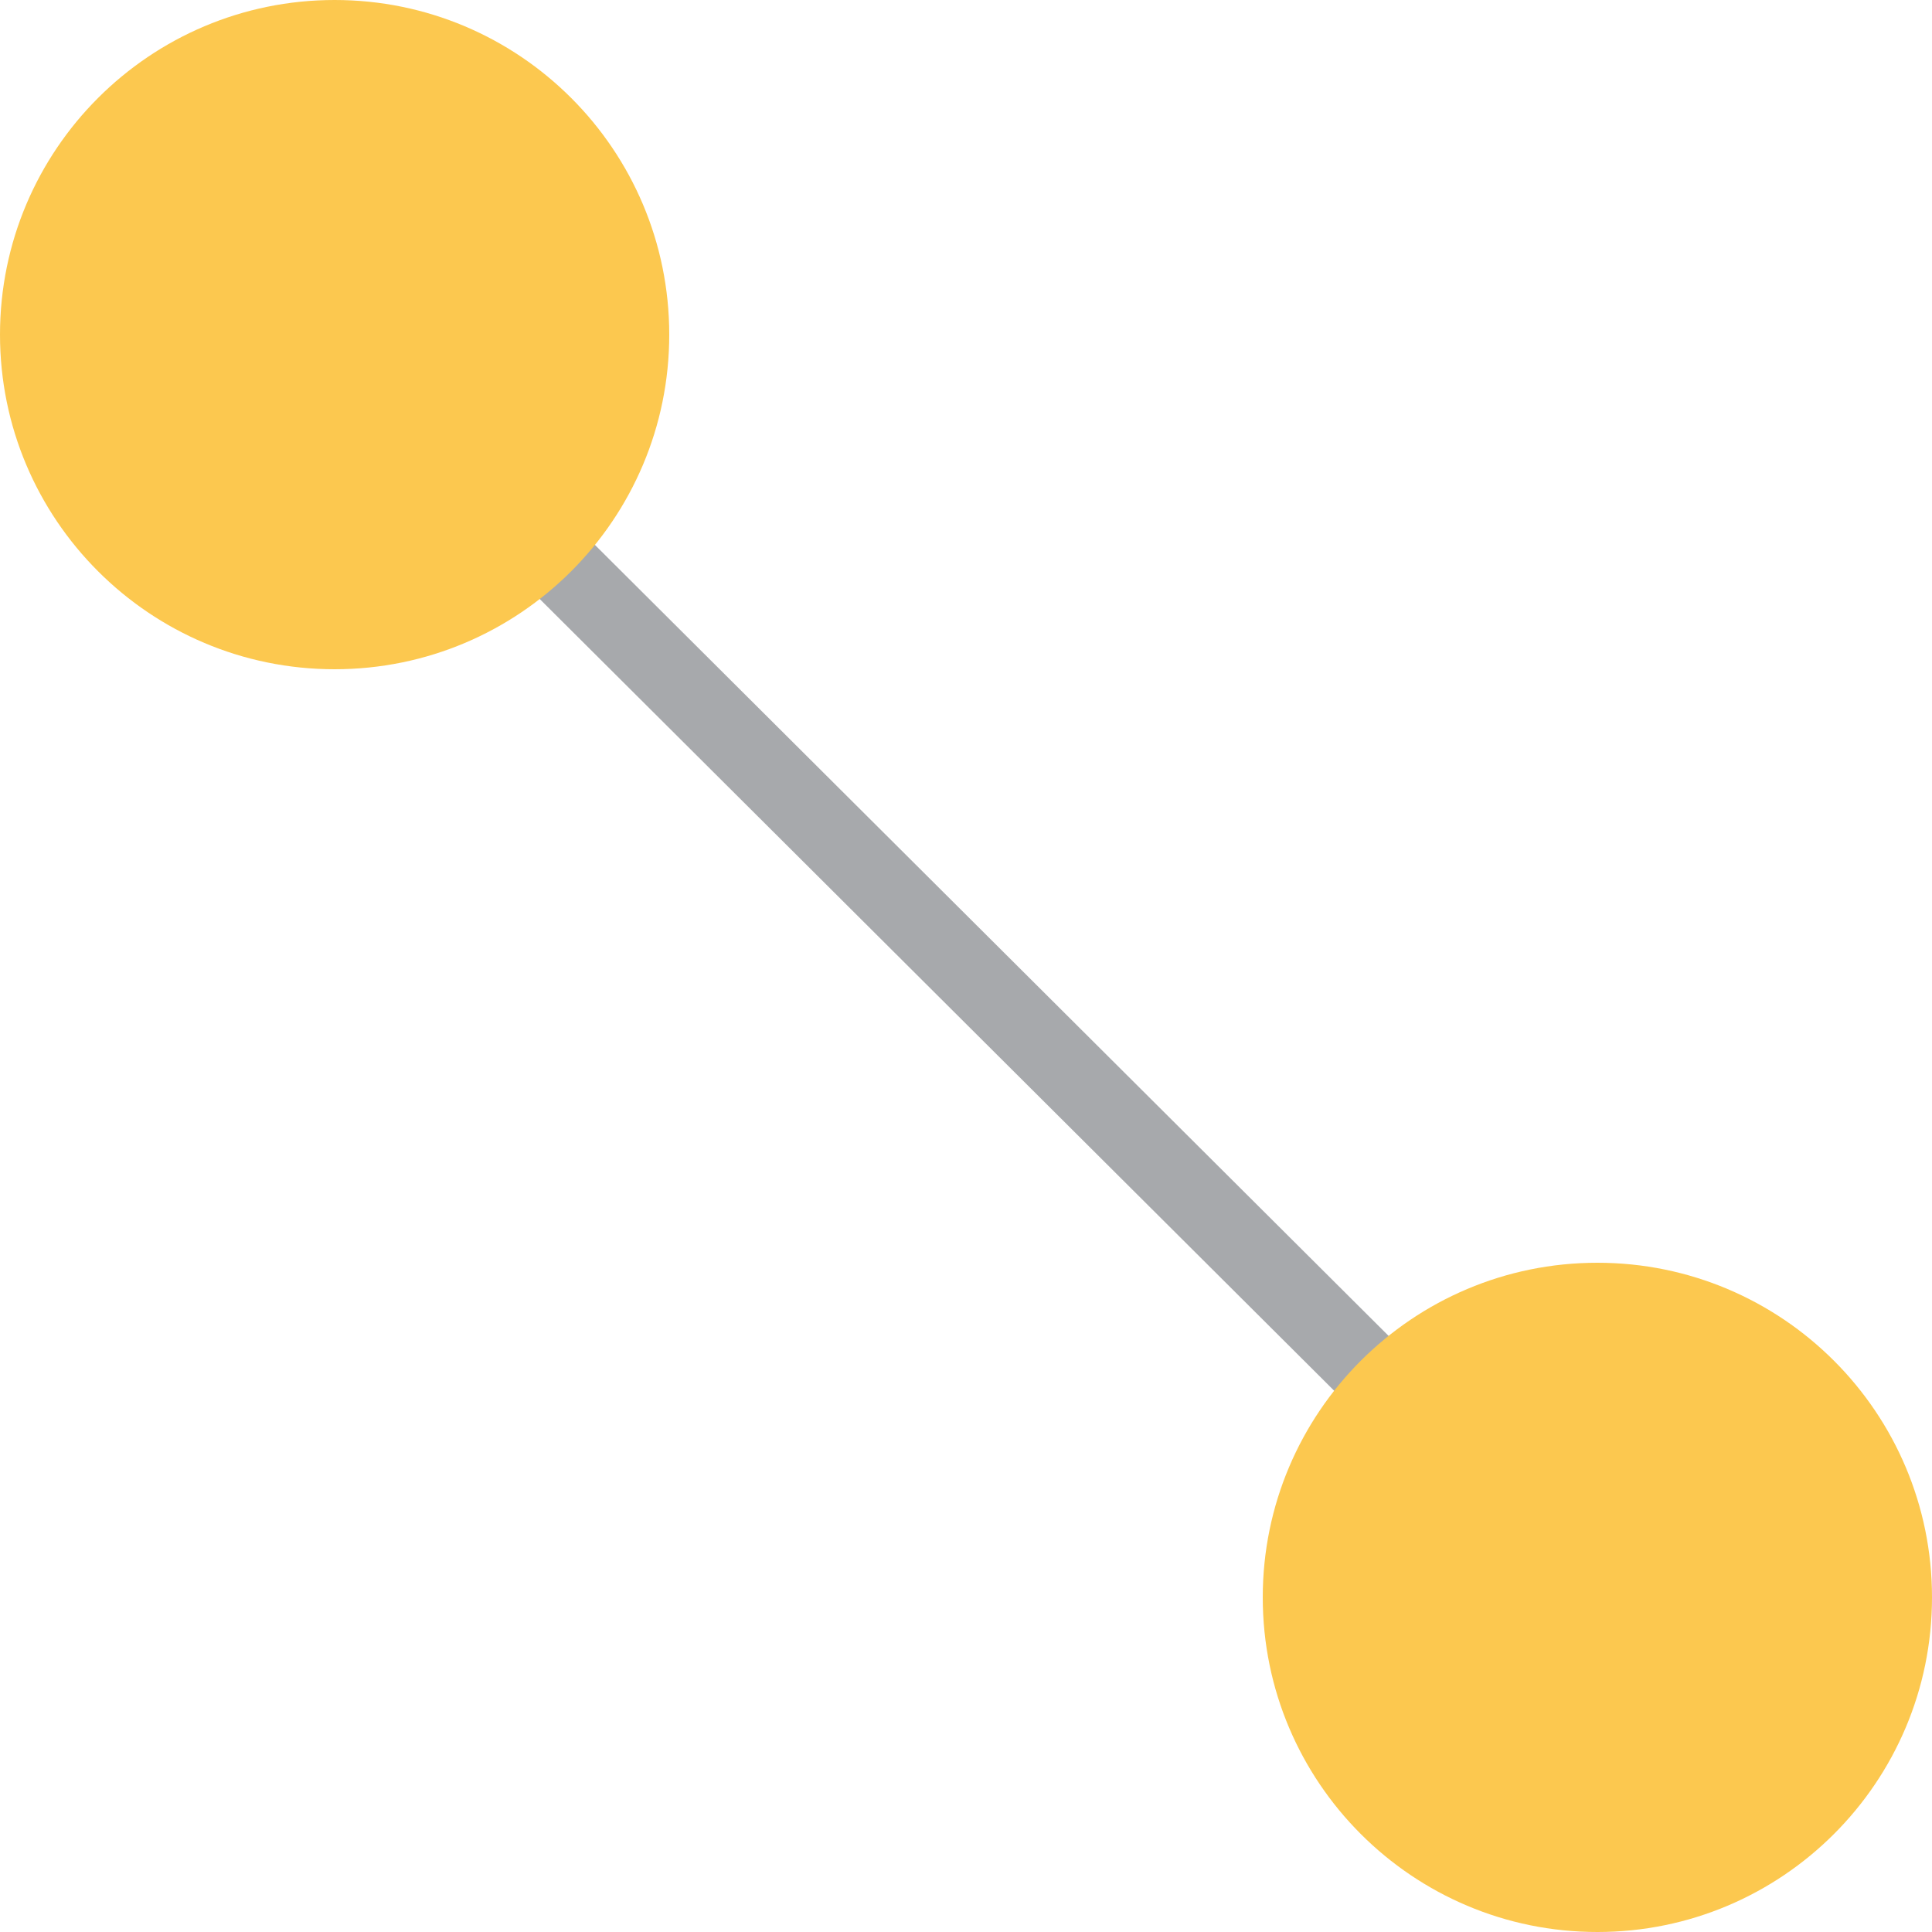
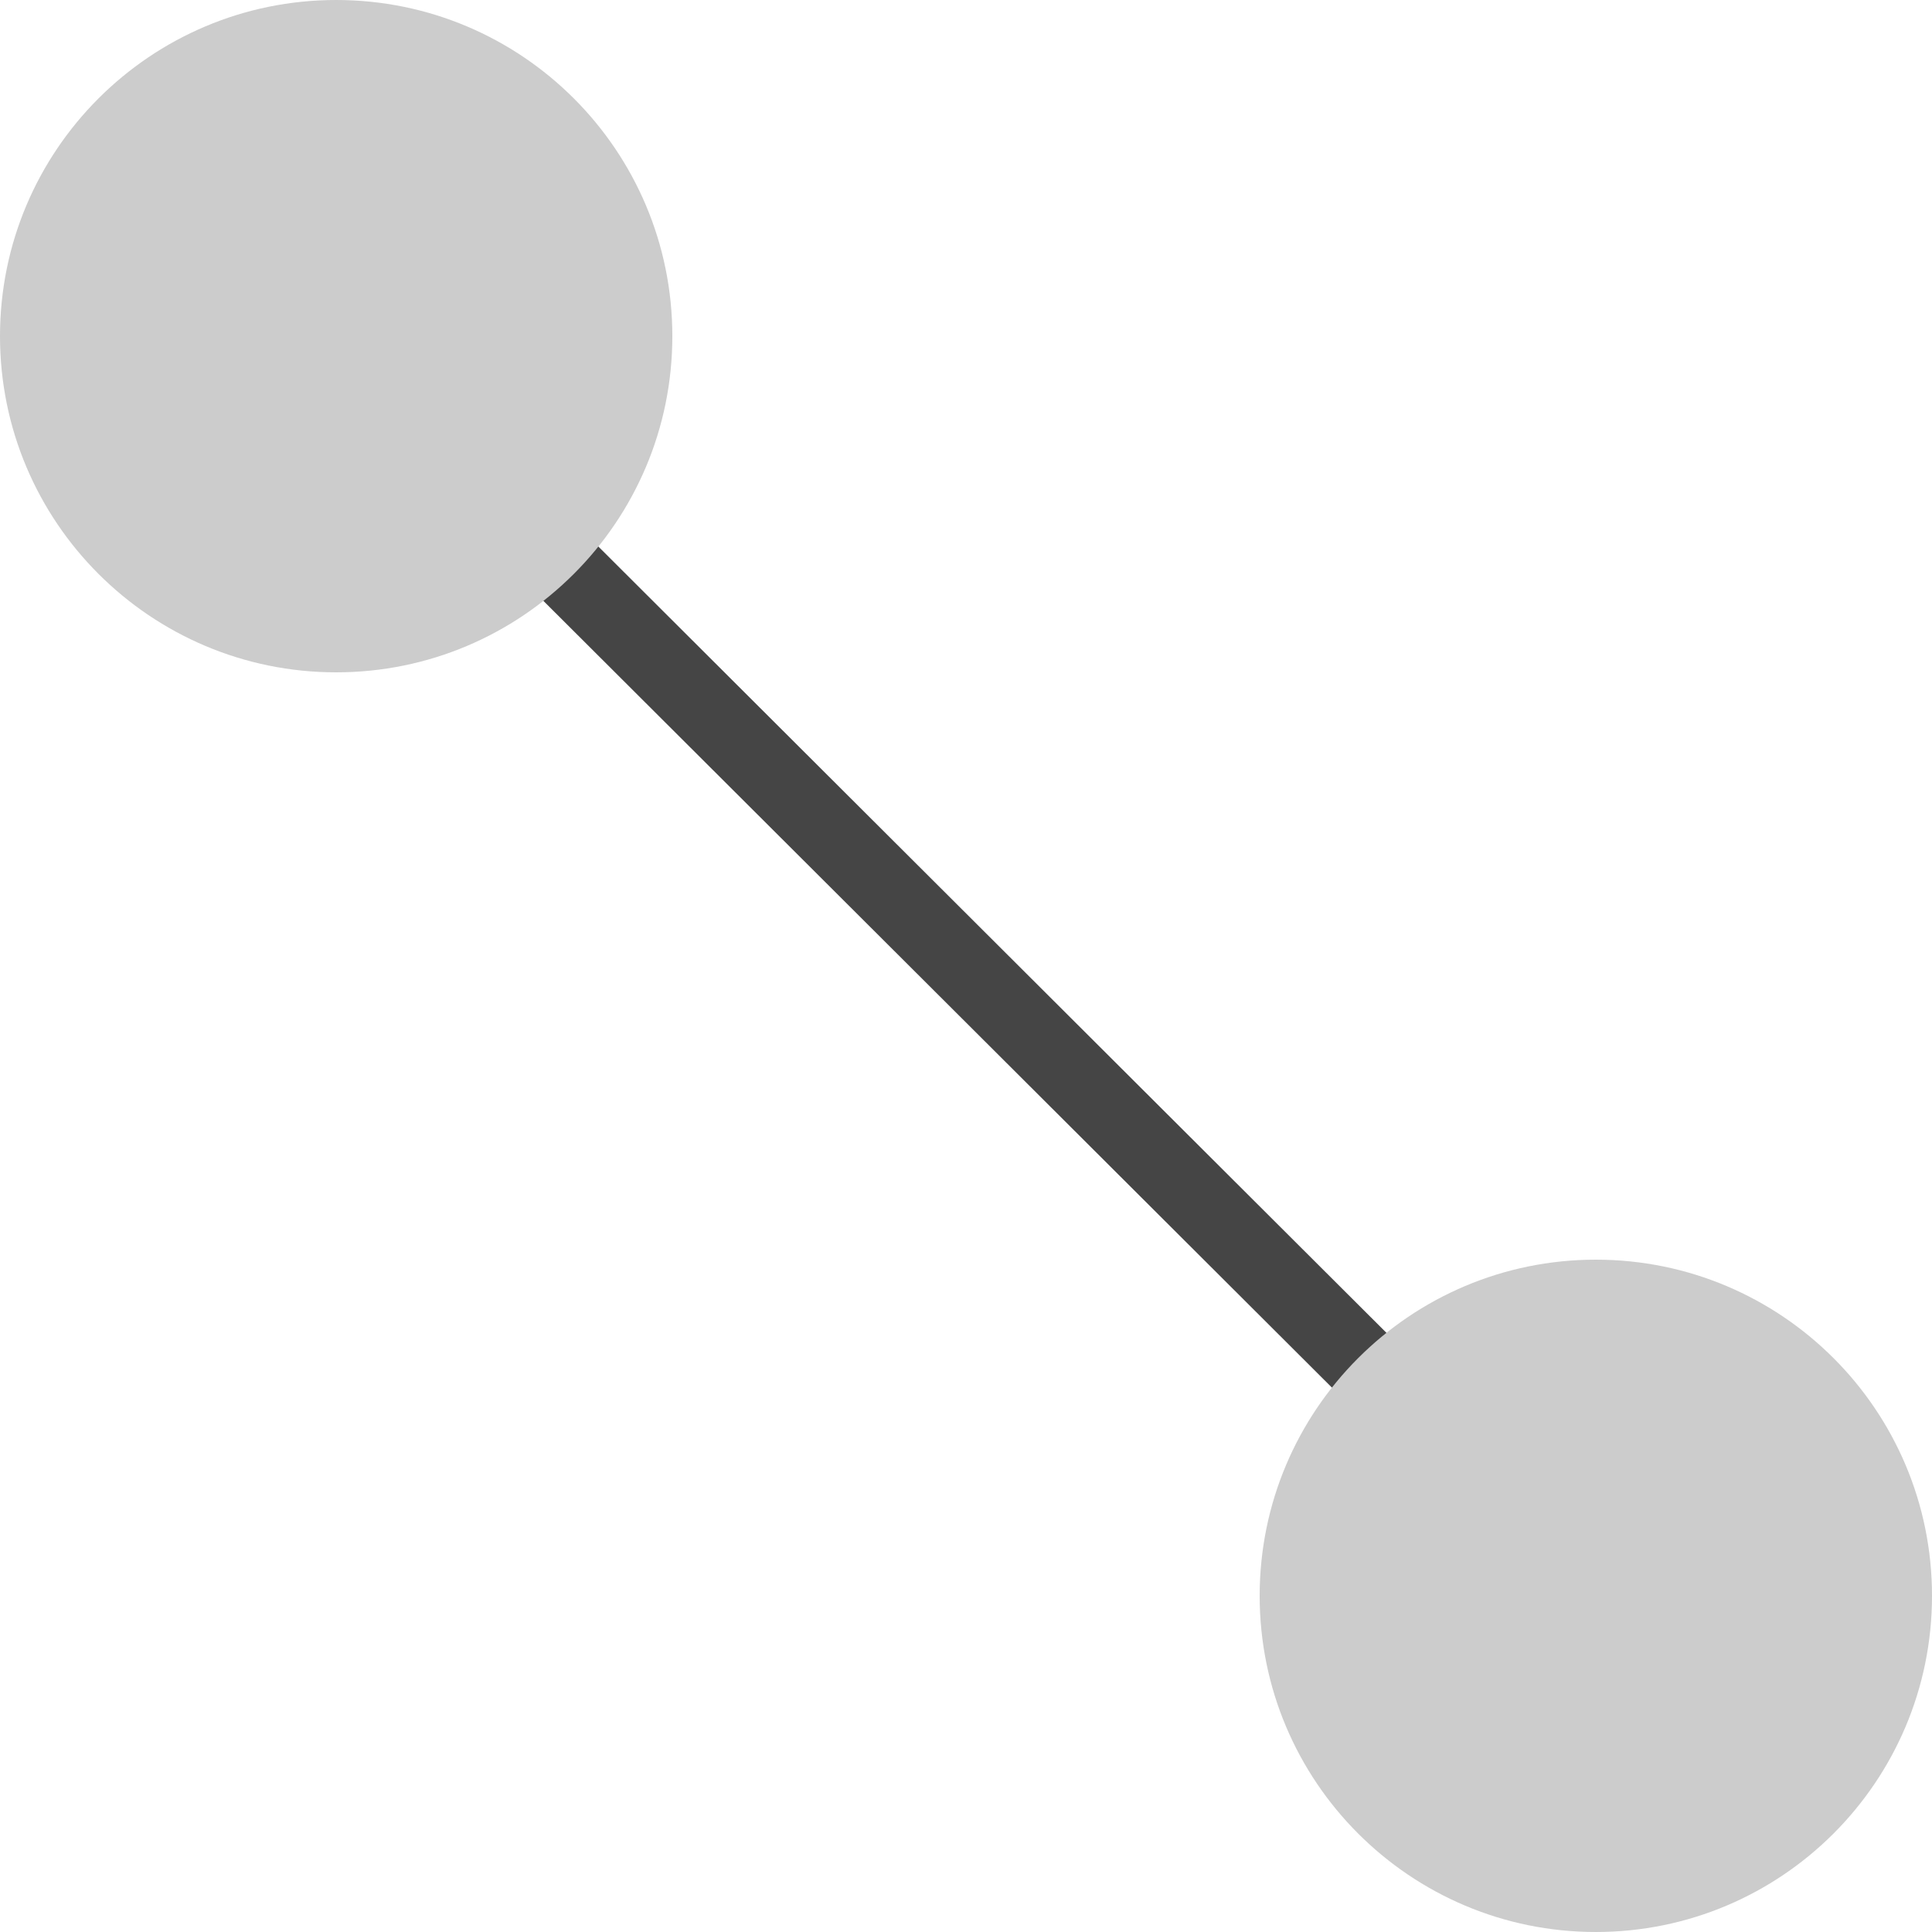
<svg xmlns="http://www.w3.org/2000/svg" version="1.1" id="Layer_1" x="0px" y="0px" viewBox="0 0 50 50" style="enable-background:new 0 0 50 50;" xml:space="preserve">
  <style type="text/css">
- 	.st0{fill:#FCC84F;stroke:#A7A9AC;stroke-width:2;stroke-miterlimit:10;}
- 	.st1{fill:#FCC84F;}
+ 	.st0{fill:none;stroke:#454545;stroke-width:2;stroke-miterlimit:10;}
+ 	.st1{fill:#CCCCCC;}
</style>
-   <line class="st0" x1="2.95" y1="3.11" x2="46.91" y2="46.92" />
-   <circle class="st1" cx="8.66" cy="8.66" r="8.66" />
-   <circle class="st1" cx="41.34" cy="41.34" r="8.66" />
+   <line class="st0" x1="3" y1="3.1" x2="46.9" y2="46.9" />
+   <circle class="st1" cx="8.7" cy="8.7" r="8.7" />
+   <circle class="st1" cx="41.3" cy="41.3" r="8.7" />
</svg>
